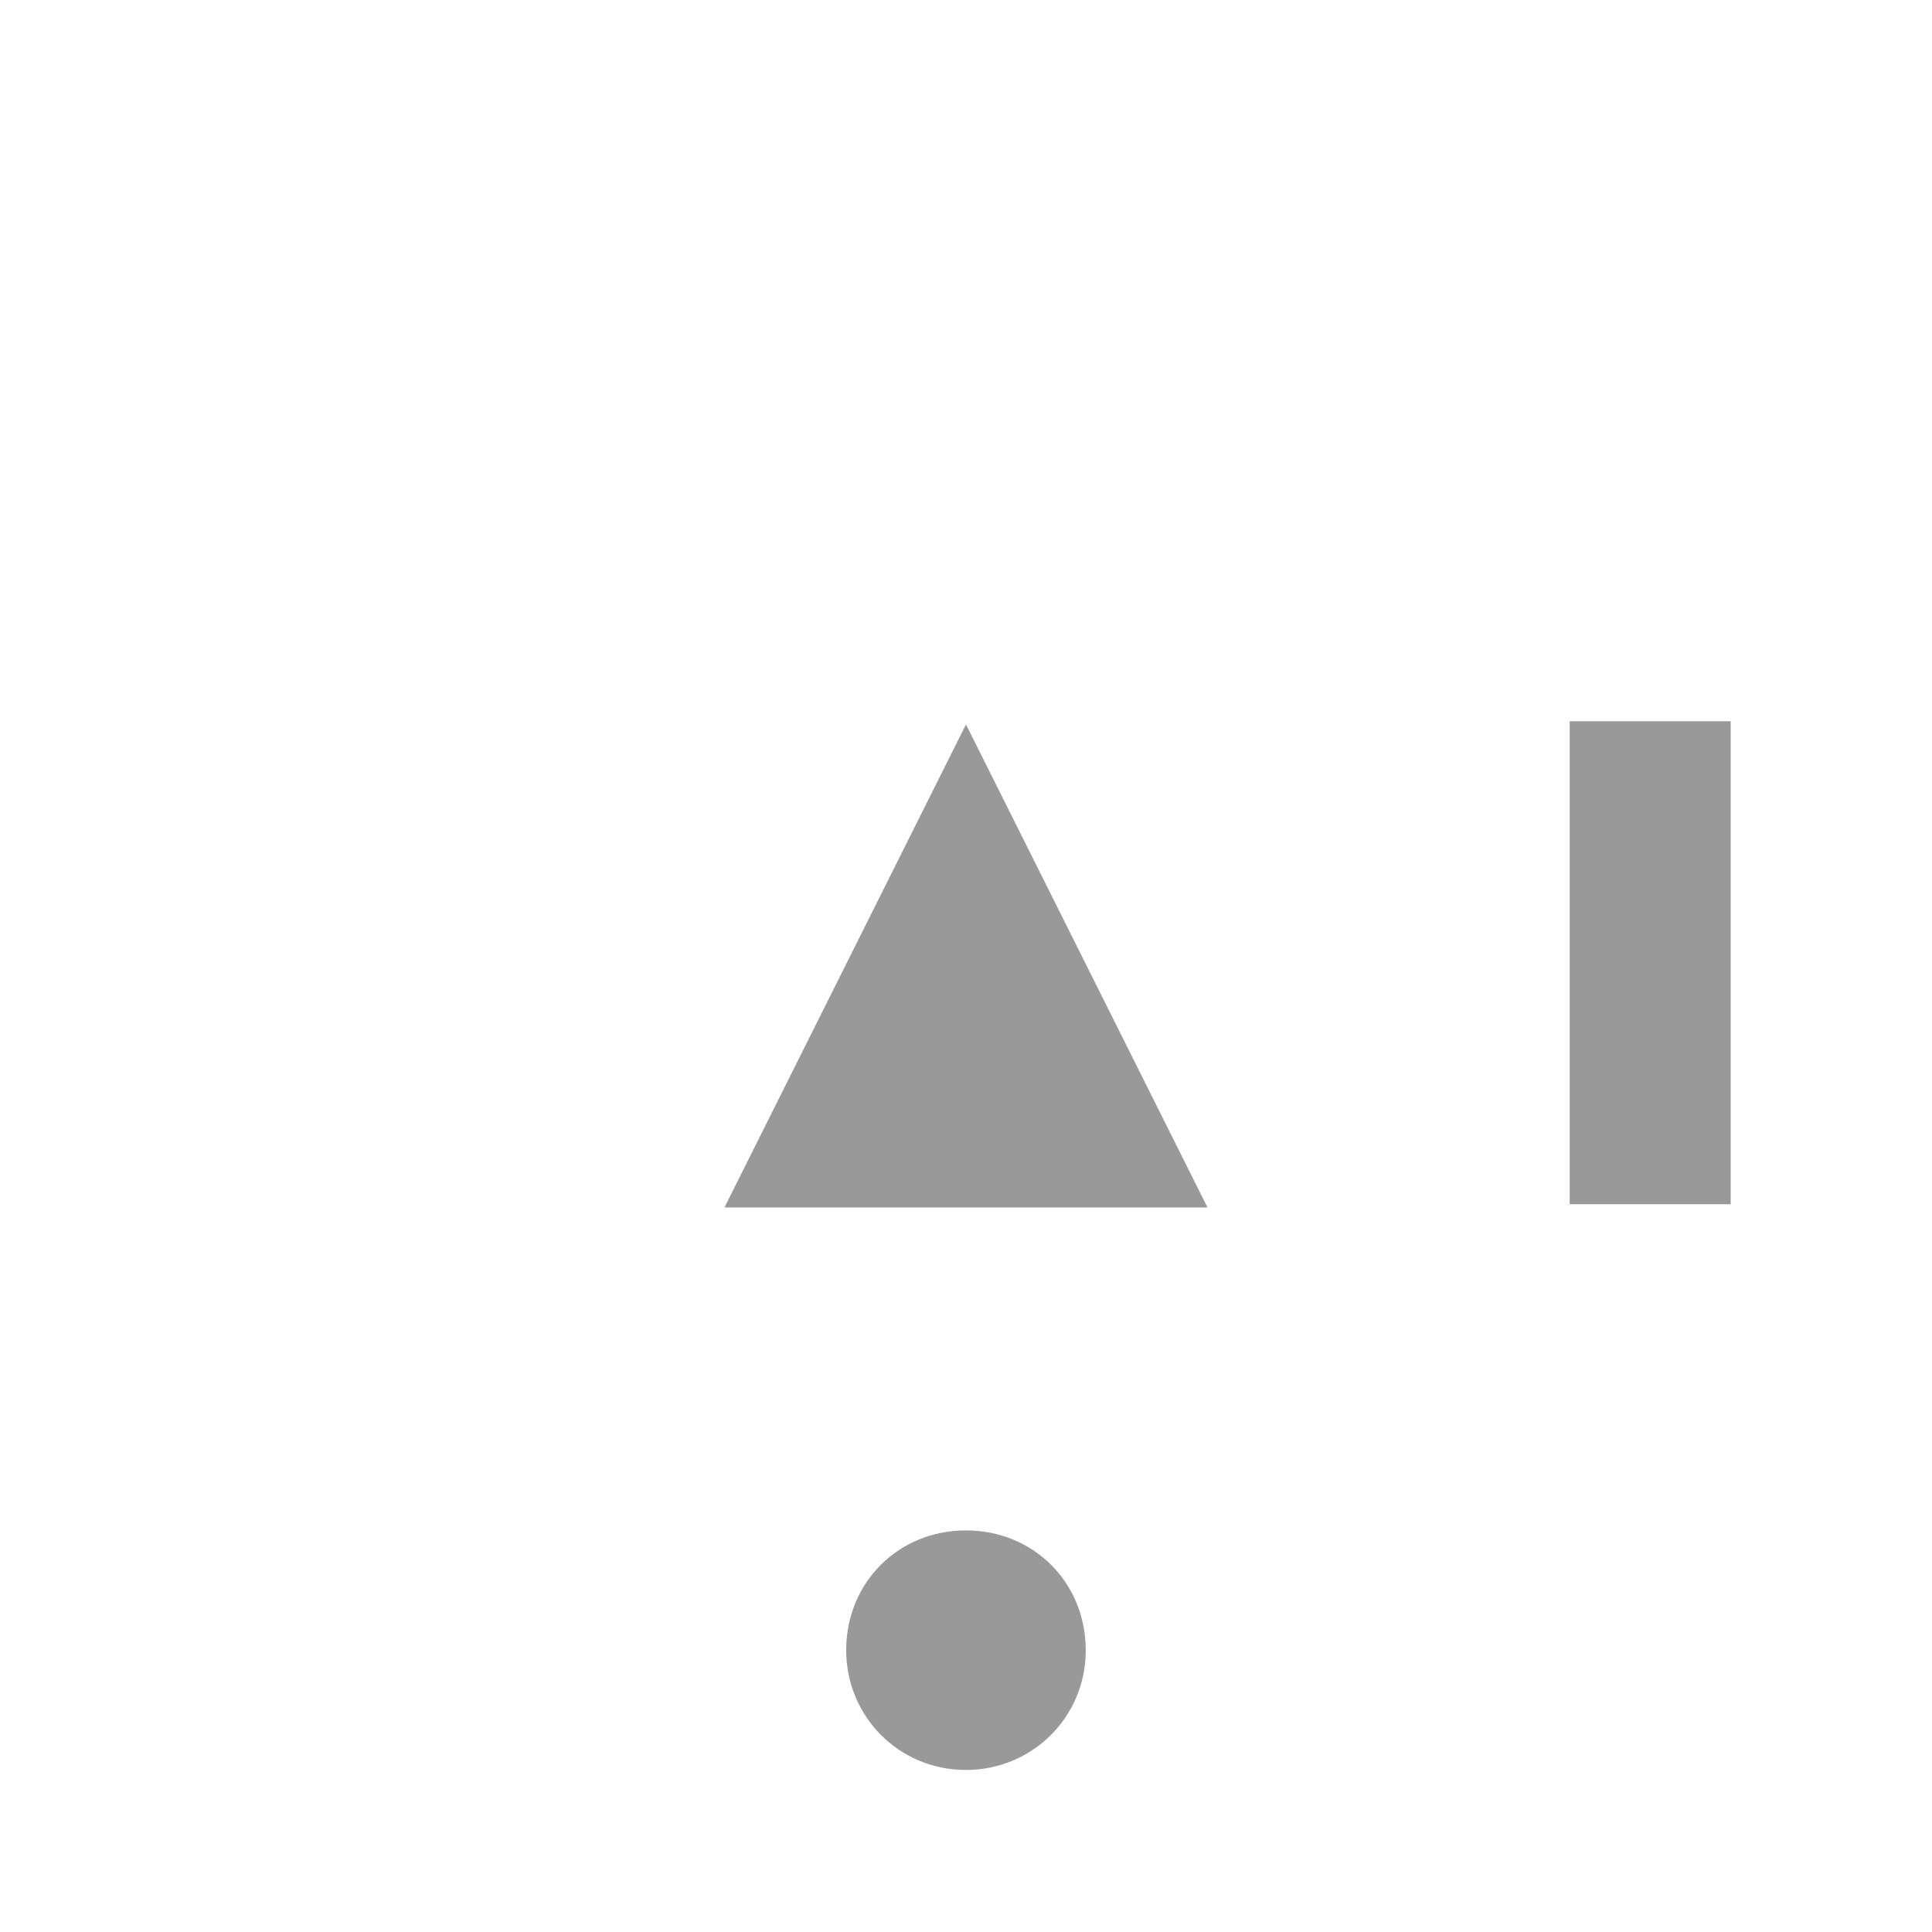
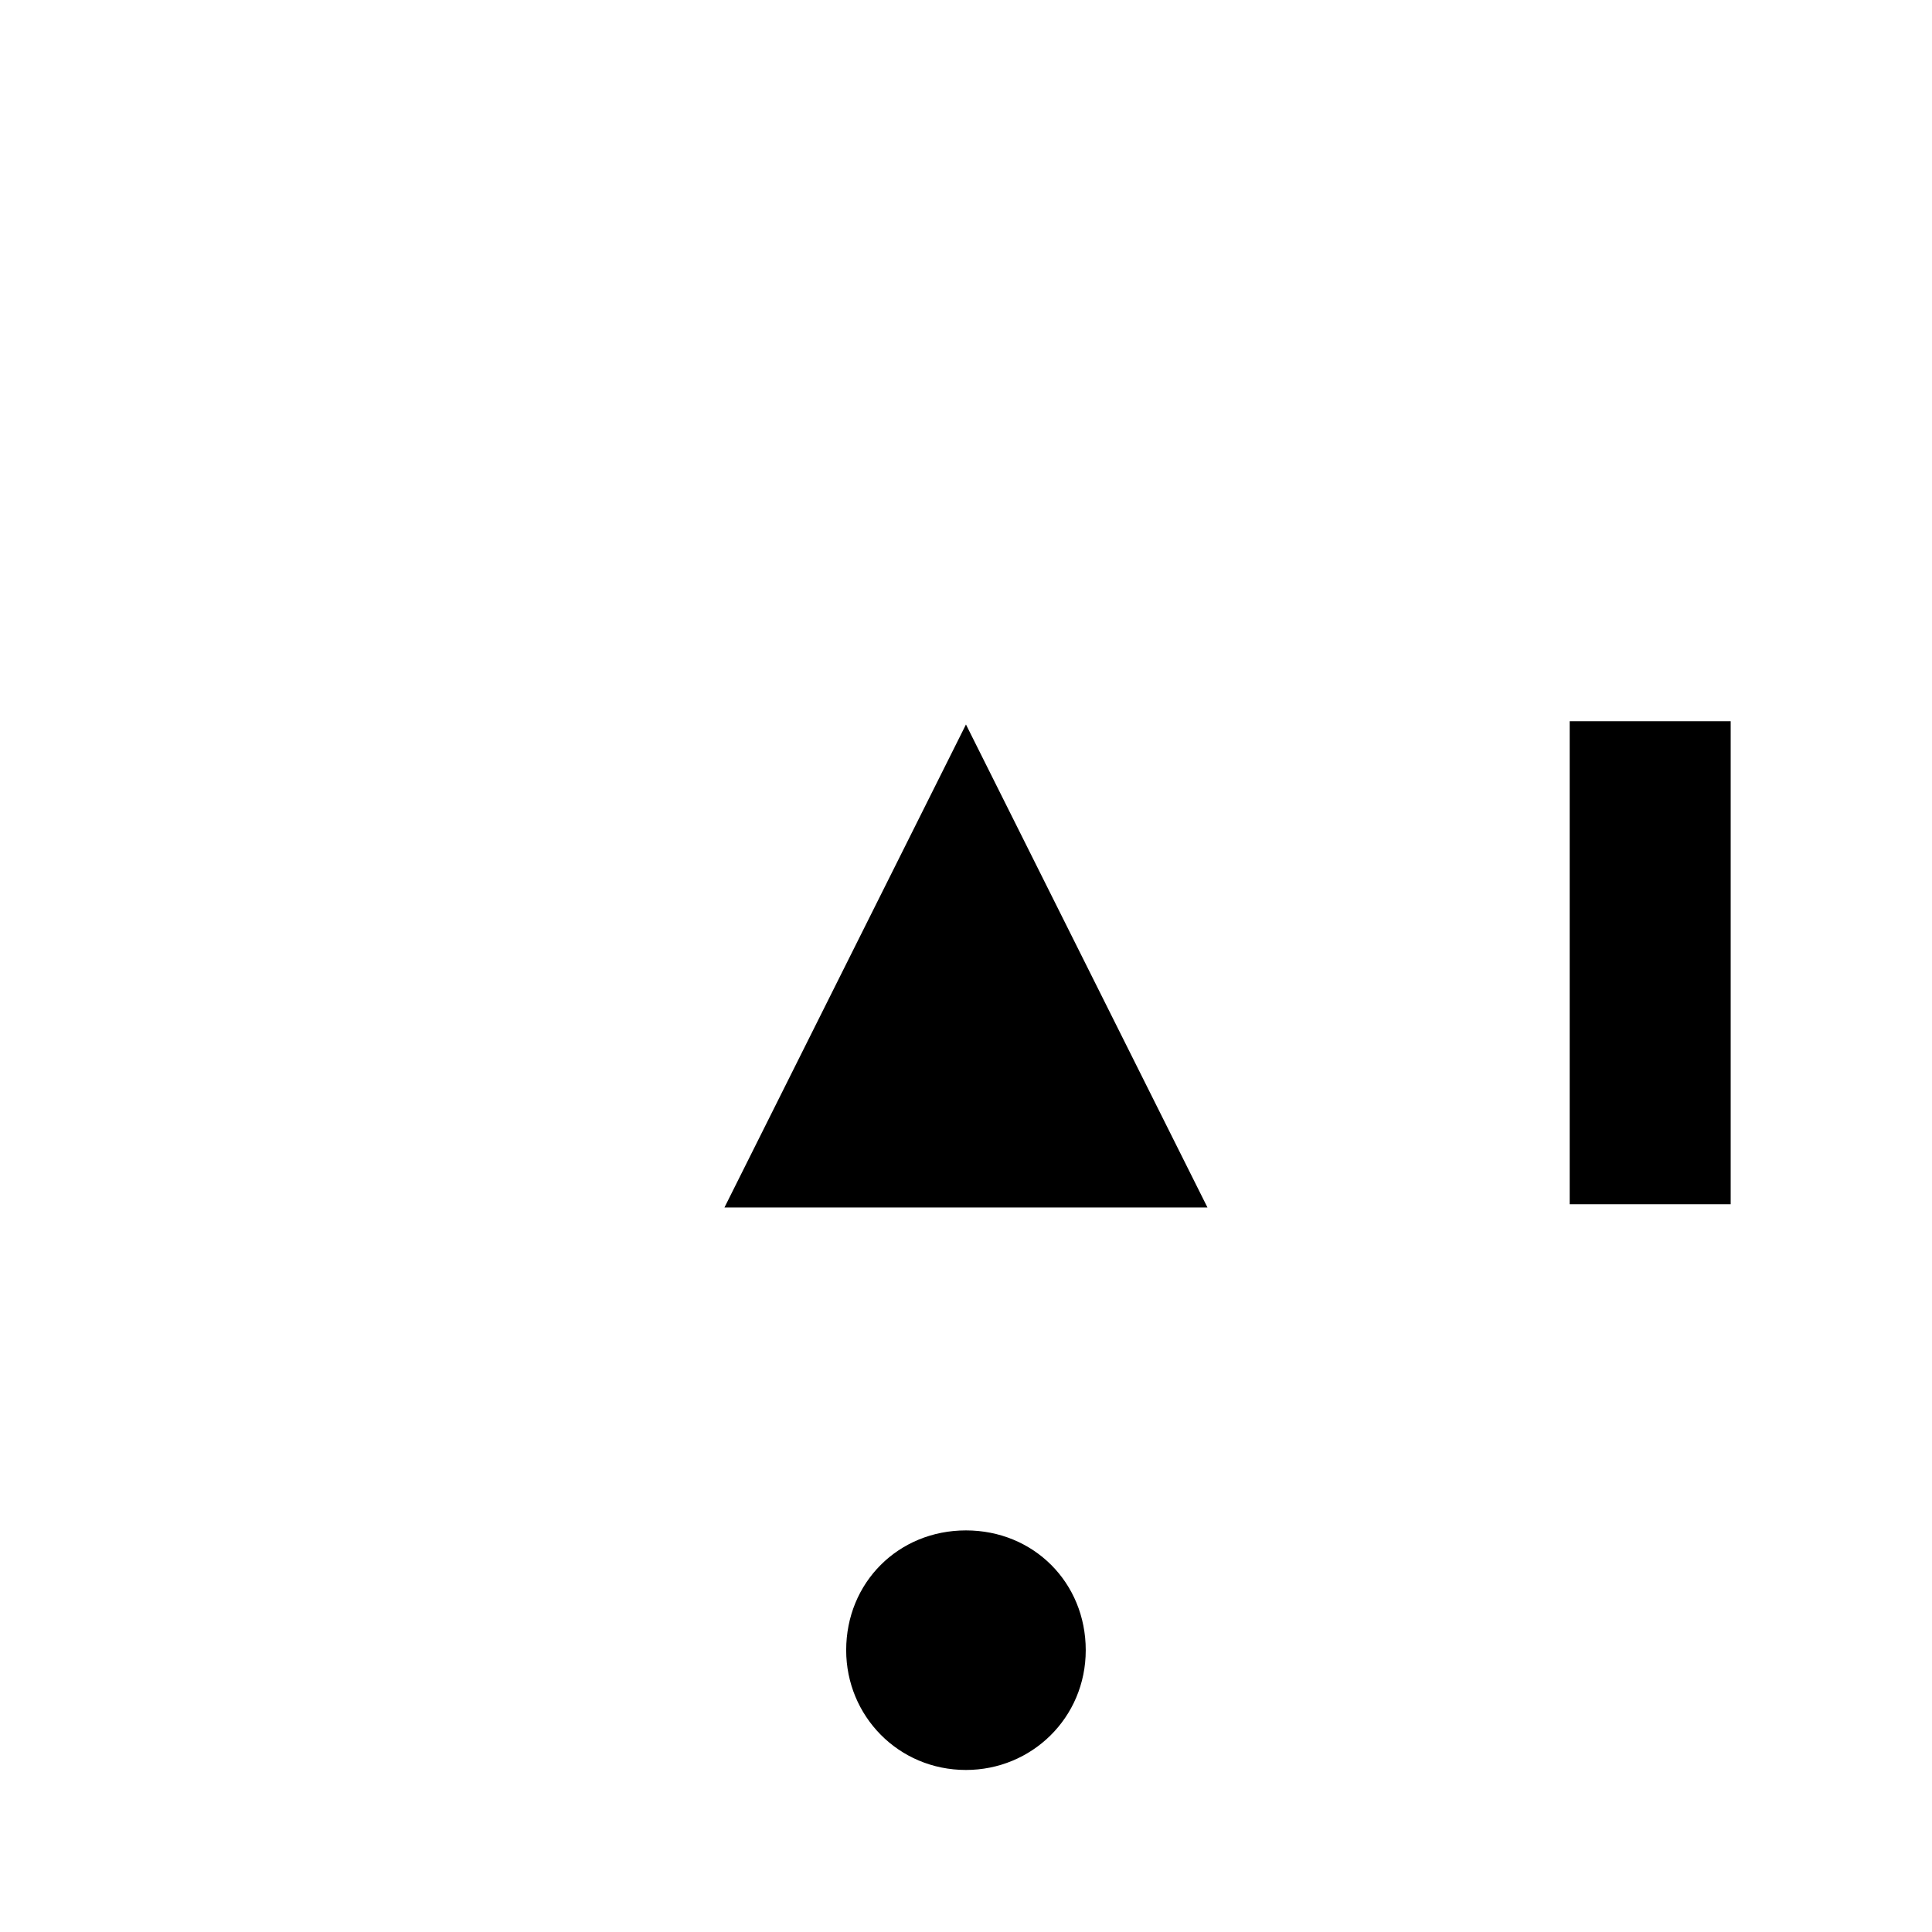
<svg xmlns="http://www.w3.org/2000/svg" width="25.401mm" height="25.4mm" viewBox="0 0 25.401 25.4" version="1.1" id="svg35040">
  <defs id="defs35037" />
  <g id="layer1" transform="translate(-92.382,-135.8)">
-     <g fill="#999999" stroke="none" id="g2358-5" transform="matrix(25.4,0,0,-25.4,-104.468,167.55)">
+     <g stroke="none" id="g2358-5" transform="matrix(25.4,0,0,-25.4,-104.468,167.55)">
      <g transform="translate(8.25,0.75)" id="g2356-0">
        <path class="fill" d="m 0,0.125 c 0,0 -0.125,-0.25 -0.125,-0.25 0,0 0.25,0 0.25,0 0,0 -0.125,0.25 -0.125,0.25" id="path2354-9" />
      </g>
    </g>
-     <g fill="#999999" stroke="none" id="g2334-5-1-7-1-9" transform="matrix(25.4,0,0,-25.4,-63.19301,176.5458)">
+     <g stroke="none" id="g2334-5-1-7-1-9" transform="matrix(25.4,0,0,-25.4,-63.19301,176.5458)">
      <g transform="rotate(90,2.9375,3.6875)" id="g2332-6-5-6-96-2">
        <path class="fill" d="M 0,0.062 C 0.035,0.062 0.062,0.035 0.062,0 0.062,-0.035 0.035,-0.062 0,-0.062 c -0.035,0 -0.062,0.028 -0.062,0.062 0,0.035 0.028,0.062 0.062,0.062" id="path2330-1-9-3-93-8" />
      </g>
    </g>
-     <g fill="#999999" stroke="none" id="g3286-1-9-0-0-1" transform="matrix(8.466666,0,0,-84.66666,86.56115,180.25)">
+     <g stroke="none" id="g3286-1-9-0-0-1" transform="matrix(8.466666,0,0,-84.66666,86.56115,180.25)">
      <g transform="translate(3.25,0.375)" id="g3284-9-0-1-29-17">
        <path class="fill" d="m -0.125,-0.037 c 0,0 0.25,0 0.25,0 0,0 0,0.075 0,0.075 0,0 -0.25,0 -0.25,0 0,0 0,-0.075 0,-0.075" id="path3282-9-2-9-0-0" />
      </g>
    </g>
  </g>
</svg>
